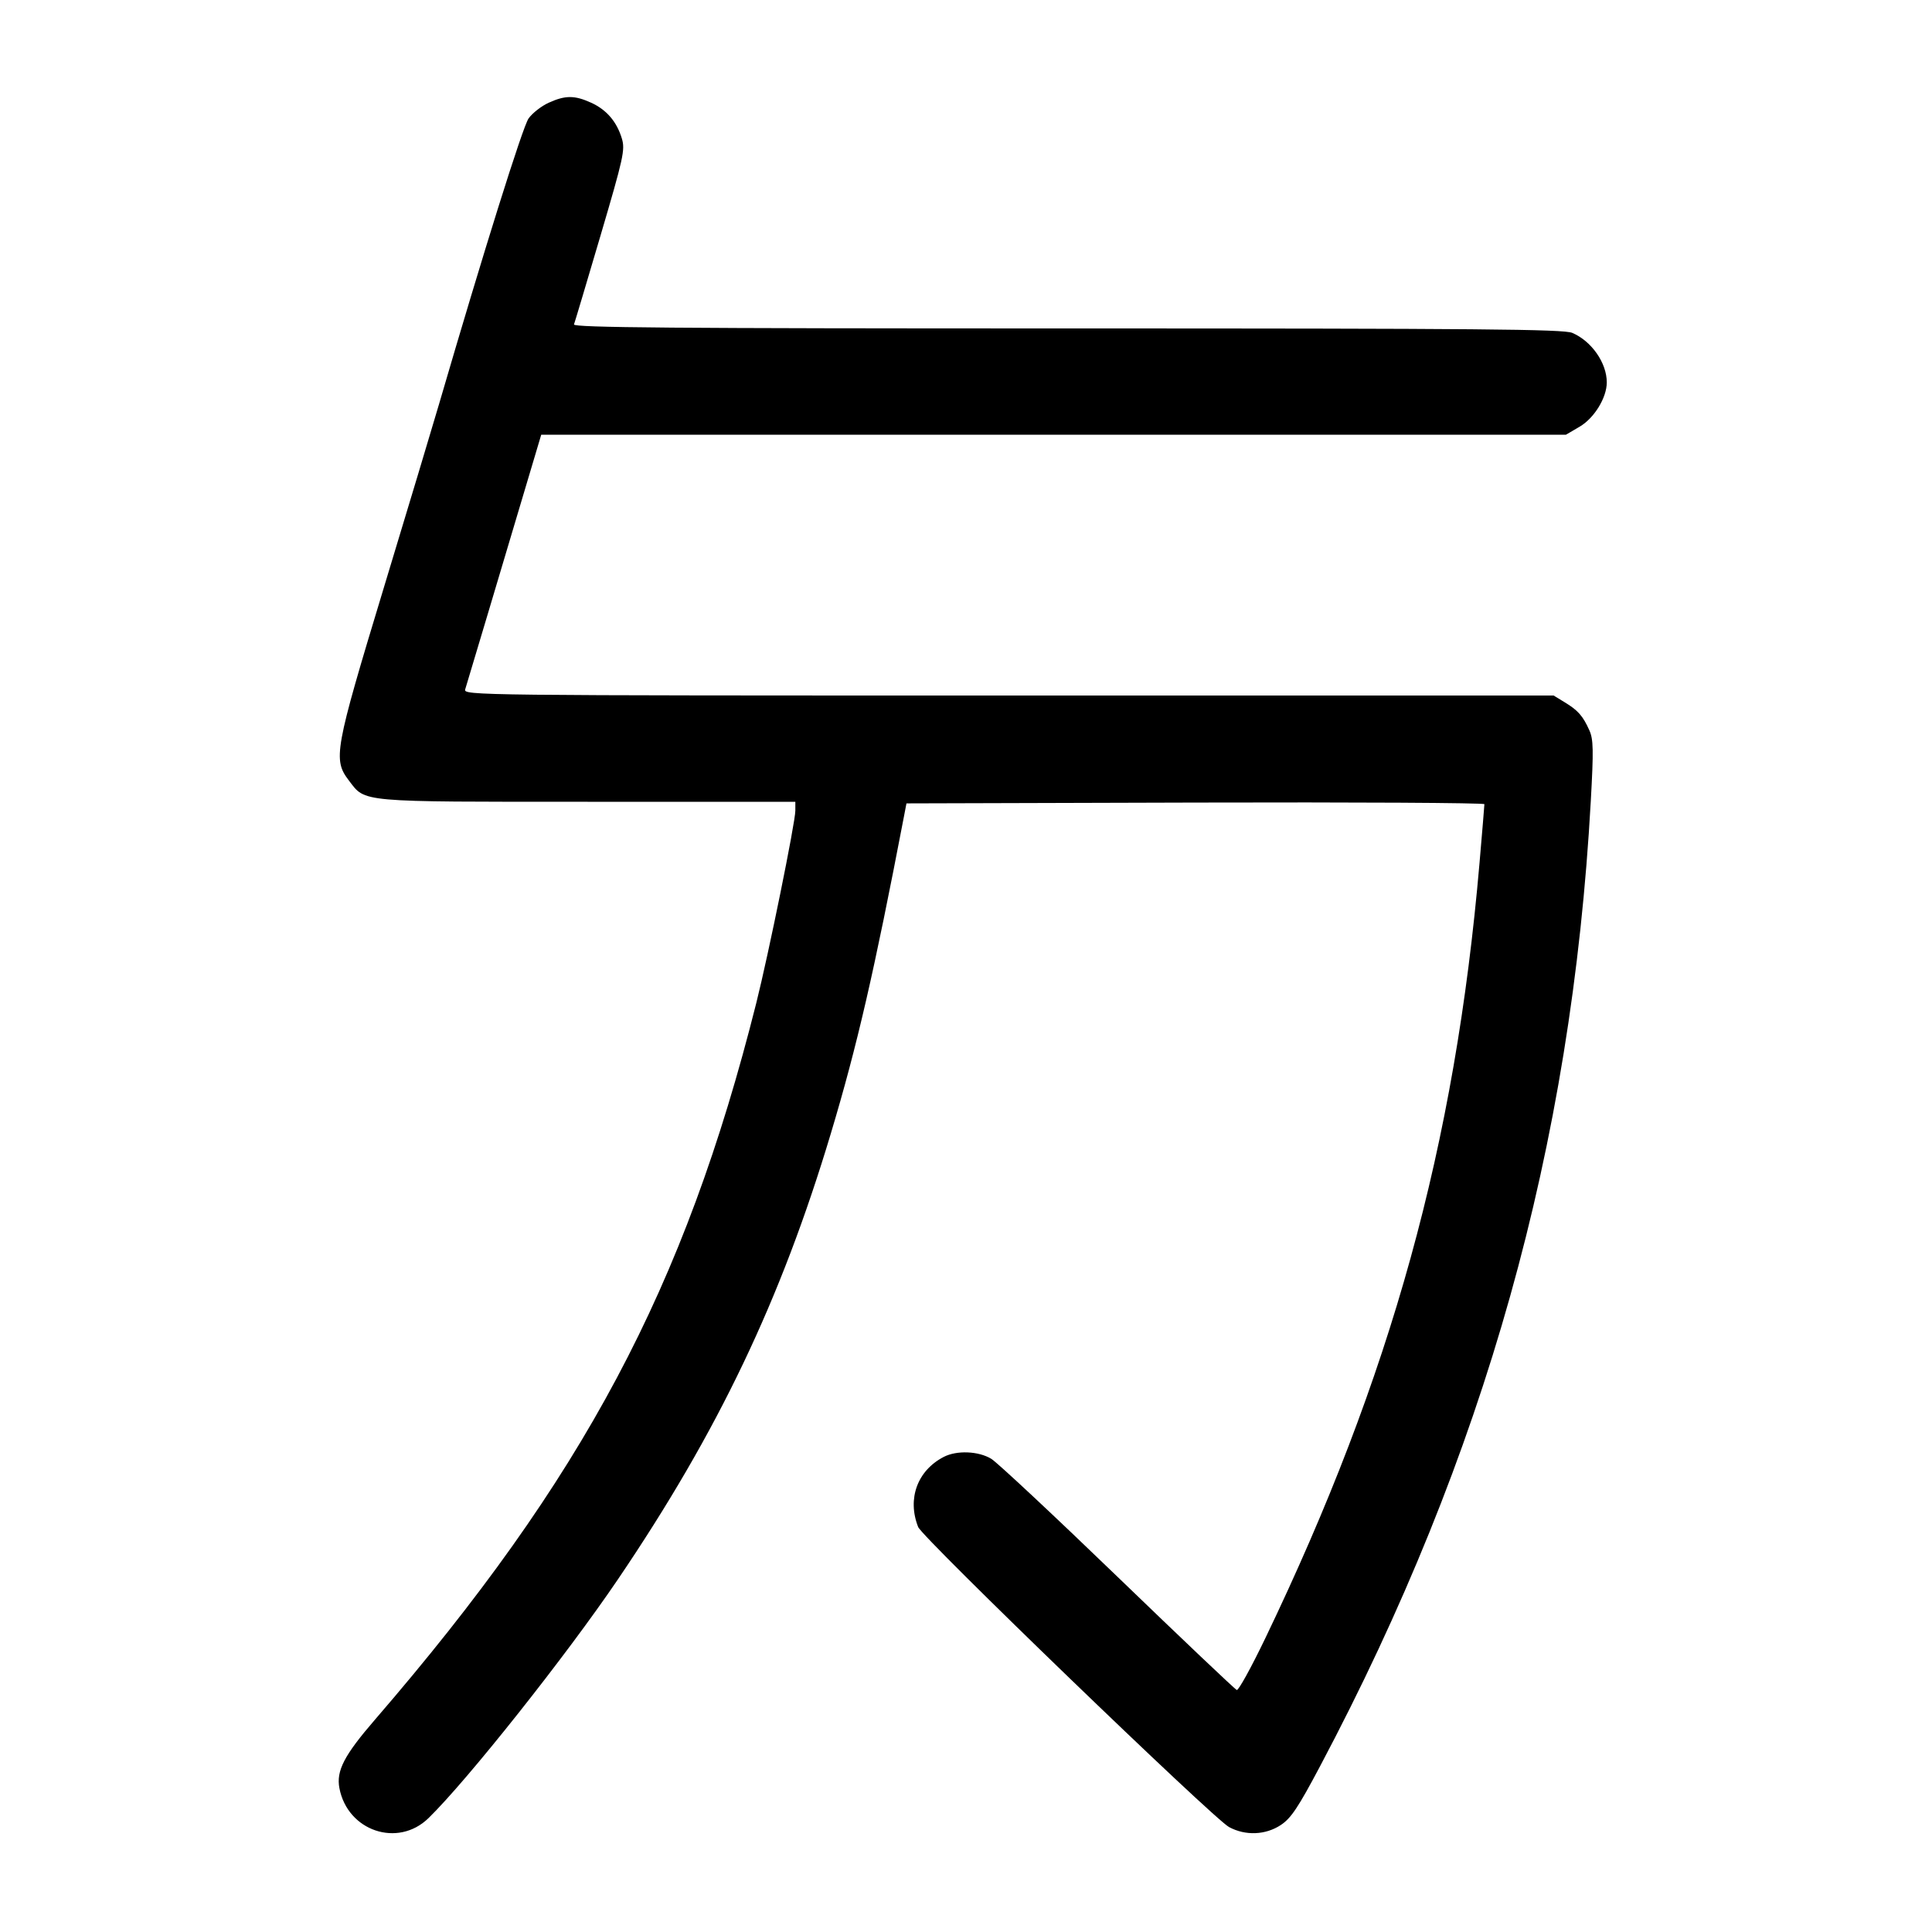
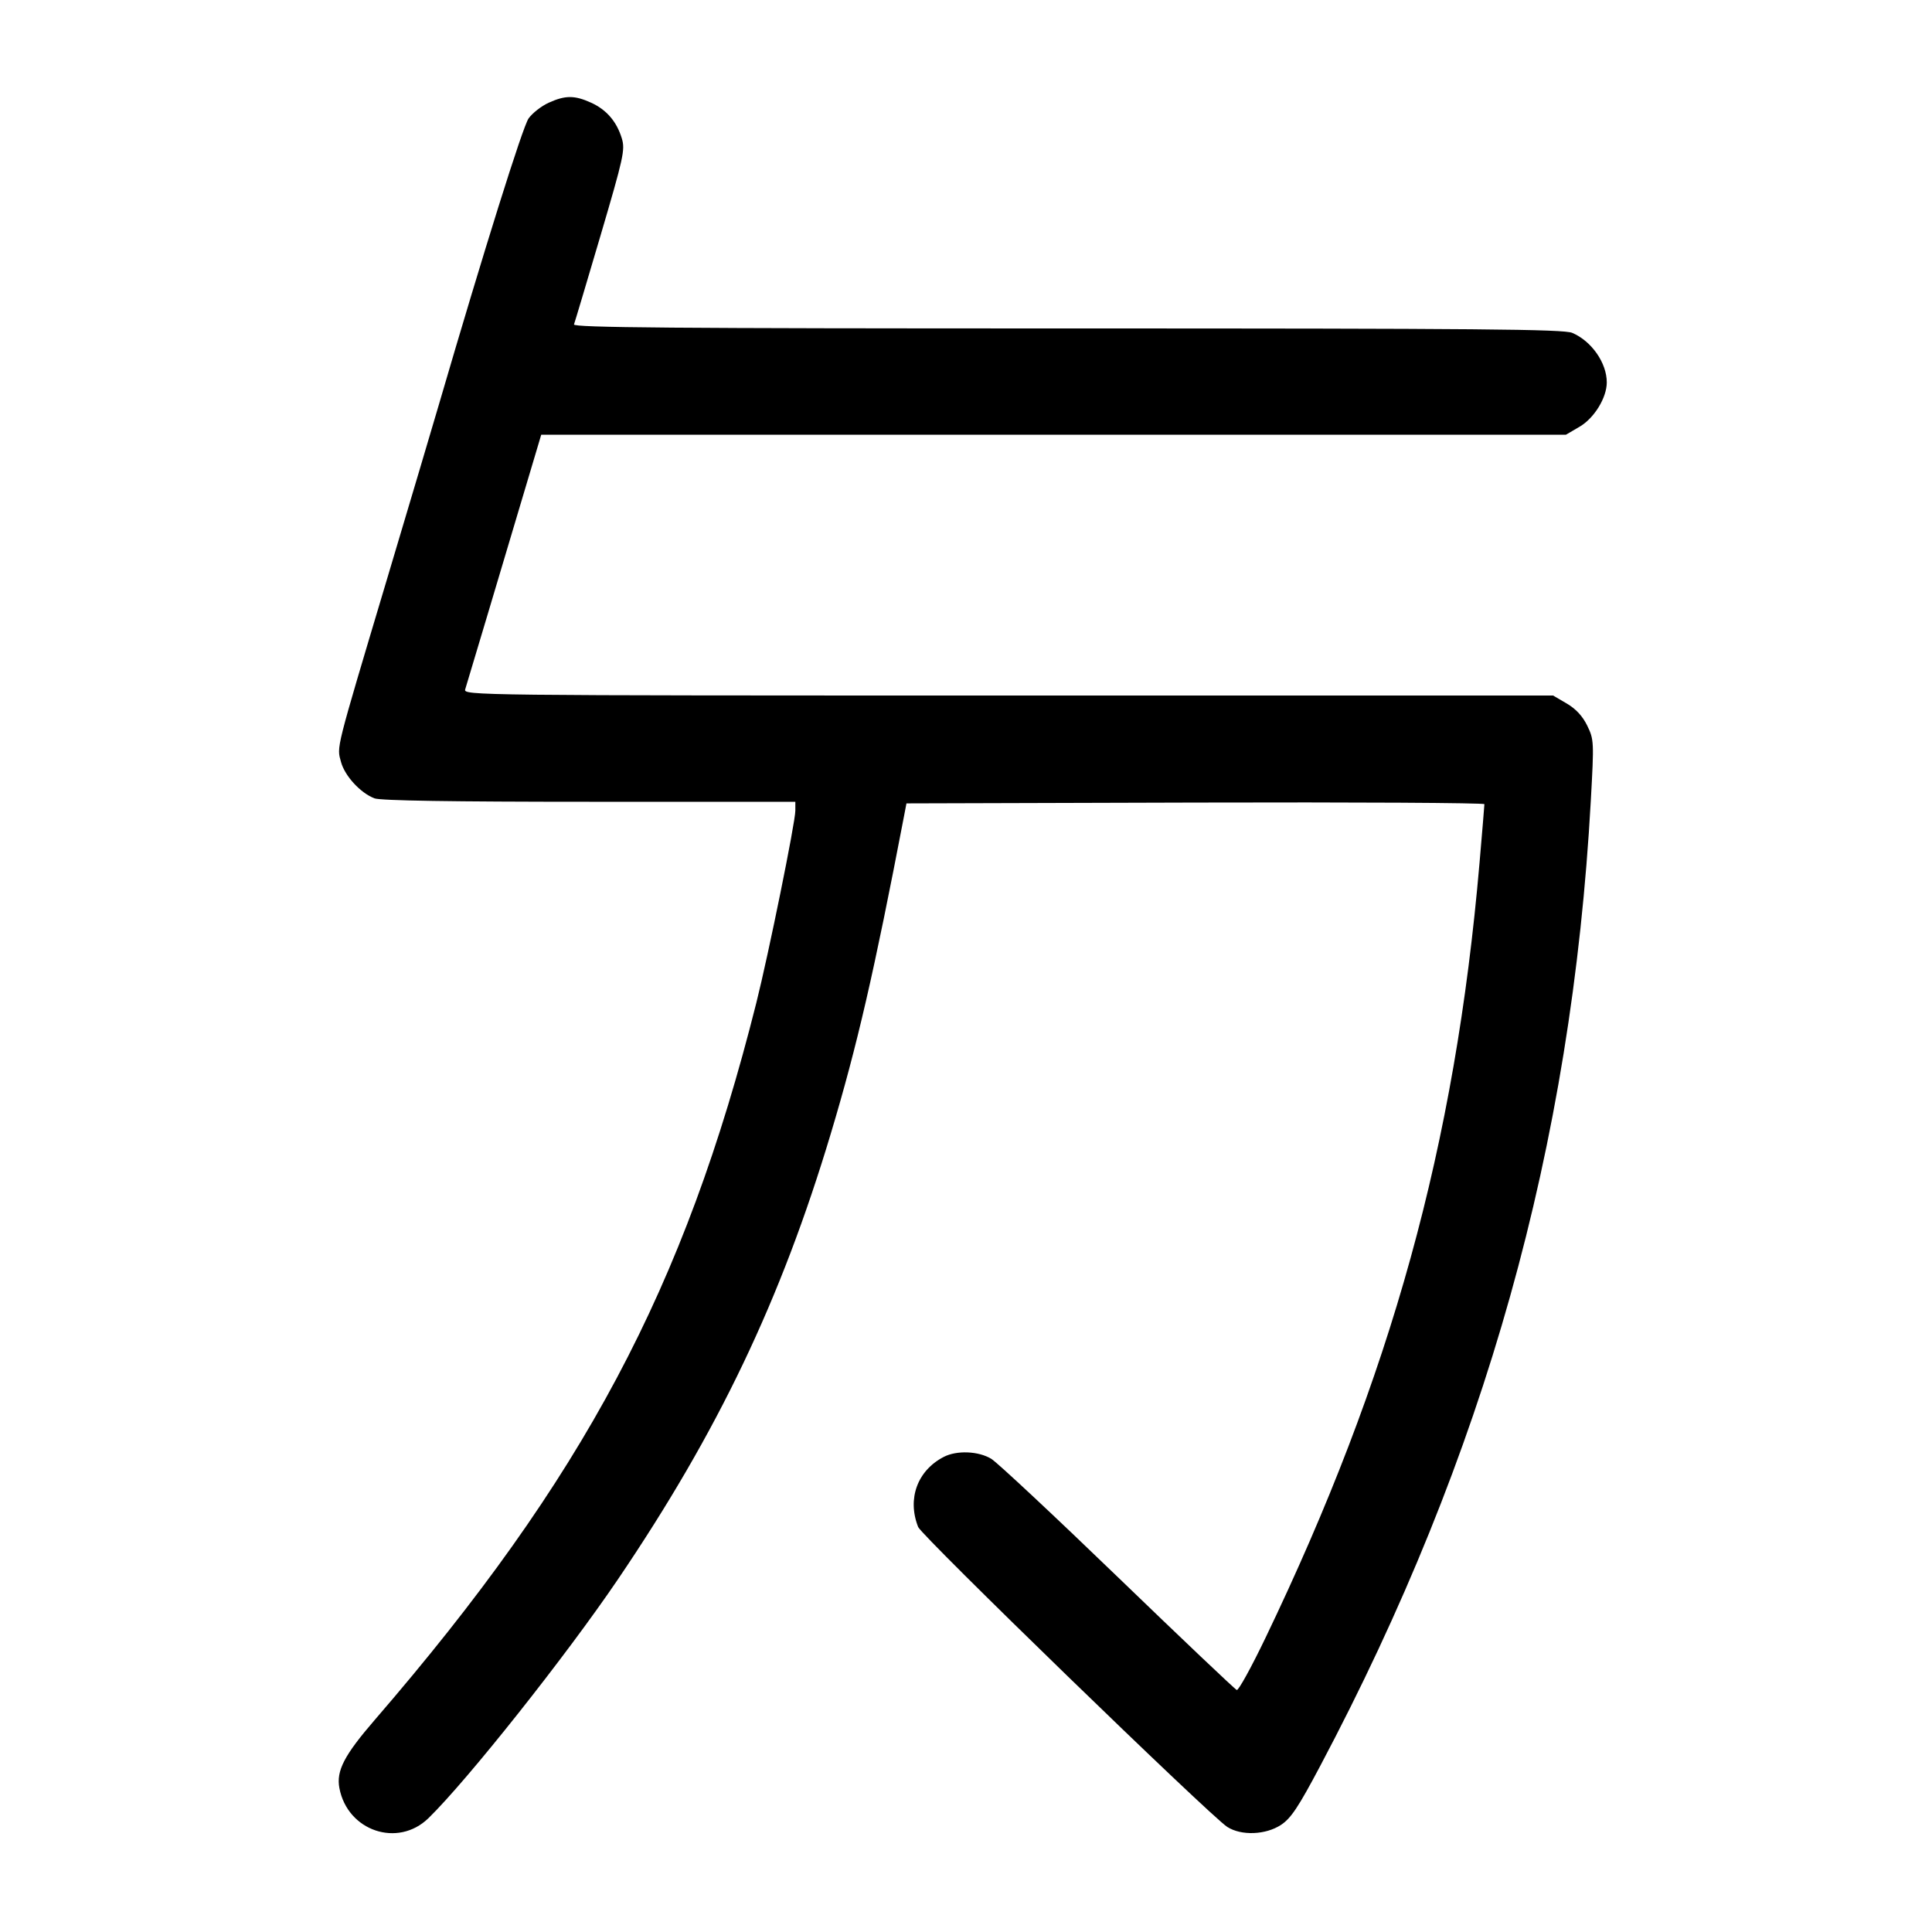
<svg xmlns="http://www.w3.org/2000/svg" width="1000" height="1000" viewBox="0 0 1000 1000" version="1.1" id="svg5">
-   <path d="M284.002 53.176 C 280.244 54.882,275.563 58.536,273.598 61.295 C 270.567 65.552,250.213 130.484,227.245 209.167 C 224.034 220.167,211.176 262.917,198.672 304.167 C 173.067 388.631,172.263 393.085,180.636 404.059 C 189.278 415.385,184.938 415.000,304.113 415.000 L 411.667 415.000 411.666 419.583 C 411.665 425.631,397.832 493.771,391.449 519.167 C 354.352 666.760,301.985 765.164,194.016 890.168 C 178.131 908.560,173.979 916.563,175.673 925.525 C 179.870 947.731,205.911 956.521,221.765 941.085 C 241.849 921.530,293.036 857.012,319.813 817.503 C 371.690 740.957,404.191 672.893,430.064 586.614 C 443.680 541.207,452.402 503.382,467.904 422.500 L 469.181 415.833 618.757 415.408 C 701.024 415.174,768.329 415.549,768.324 416.241 C 768.319 416.933,767.181 430.625,765.797 446.667 C 753.184 592.790,720.192 712.165,654.859 848.072 C 647.657 863.053,641.040 875.053,640.155 874.739 C 639.270 874.424,611.575 848.140,578.610 816.329 C 545.646 784.519,516.161 756.959,513.088 755.086 C 506.483 751.059,495.231 750.600,488.498 754.082 C 474.811 761.159,469.468 775.788,475.241 790.379 C 477.476 796.028,627.998 941.302,636.167 945.694 C 644.668 950.265,655.046 949.848,662.950 944.618 C 668.234 941.122,671.915 935.607,683.276 914.174 C 768.617 753.172,813.466 593.281,823.387 414.670 C 824.863 388.092,824.754 382.698,822.647 378.004 C 819.309 370.567,816.815 367.723,809.971 363.551 L 804.167 360.012 521.971 360.006 C 244.616 360.000,239.793 359.945,240.789 356.805 C 241.617 354.197,258.886 296.371,276.641 236.752 L 280.141 225.000 545.341 225.000 L 810.540 225.000 817.610 220.857 C 825.189 216.415,831.667 205.844,831.667 197.916 C 831.667 187.842,823.813 176.578,813.804 172.295 C 809.327 170.379,766.101 170.000,552.375 170.000 C 348.213 170.000,296.470 169.578,297.099 167.917 C 297.533 166.771,303.711 146.077,310.829 121.931 C 322.716 81.602,323.616 77.516,321.885 71.740 C 319.265 62.993,313.946 56.786,305.964 53.161 C 297.395 49.269,292.597 49.272,284.002 53.176 " stroke="none" fill-rule="evenodd" fill="black" />
+   <path d="M284.002 53.176 C 280.244 54.882,275.563 58.536,273.598 61.295 C 270.568 65.550,250.496 129.573,227.239 209.167 C 224.025 220.167,211.764 261.417,199.992 300.833 C 173.324 390.131,174.304 386.227,176.501 394.385 C 178.456 401.644,186.612 410.499,193.858 413.231 C 196.988 414.411,234.023 415.000,305.108 415.000 L 411.667 415.000 411.666 419.583 C 411.665 425.631,397.832 493.771,391.449 519.167 C 354.352 666.760,301.985 765.164,194.016 890.168 C 178.131 908.560,173.979 916.563,175.673 925.525 C 179.870 947.731,205.911 956.521,221.765 941.085 C 241.849 921.530,293.036 857.012,319.813 817.503 C 371.690 740.957,404.191 672.893,430.064 586.614 C 443.680 541.207,452.402 503.382,467.904 422.500 L 469.181 415.833 618.757 415.408 C 701.024 415.174,768.329 415.549,768.324 416.241 C 768.319 416.933,767.181 430.625,765.797 446.667 C 753.184 592.790,720.192 712.165,654.859 848.072 C 647.657 863.053,641.040 875.053,640.155 874.739 C 639.270 874.424,611.575 848.140,578.610 816.329 C 545.646 784.519,516.161 756.959,513.088 755.086 C 506.483 751.059,495.231 750.600,488.498 754.082 C 474.811 761.159,469.468 775.788,475.241 790.379 C 477.093 795.059,626.520 940.045,635.226 945.609 C 642.507 950.262,655.160 949.773,663.079 944.533 C 668.205 941.141,672.030 935.390,683.276 914.174 C 768.663 753.084,813.463 593.307,823.400 414.426 C 825.096 383.897,825.046 382.813,821.579 375.653 C 819.177 370.690,815.707 366.934,810.943 364.143 L 803.874 360.000 521.825 360.000 C 244.613 360.000,239.793 359.945,240.789 356.805 C 241.617 354.197,258.886 296.371,276.641 236.752 L 280.141 225.000 545.341 225.000 L 810.540 225.000 817.610 220.857 C 825.189 216.415,831.667 205.844,831.667 197.916 C 831.667 187.842,823.813 176.578,813.804 172.295 C 809.327 170.379,766.101 170.000,552.375 170.000 C 348.213 170.000,296.470 169.578,297.099 167.917 C 297.533 166.771,303.711 146.077,310.829 121.931 C 322.716 81.602,323.616 77.516,321.885 71.740 C 319.265 62.993,313.946 56.786,305.964 53.161 C 297.395 49.269,292.597 49.272,284.002 53.176 " stroke="none" fill-rule="evenodd" fill="black" />
</svg>
